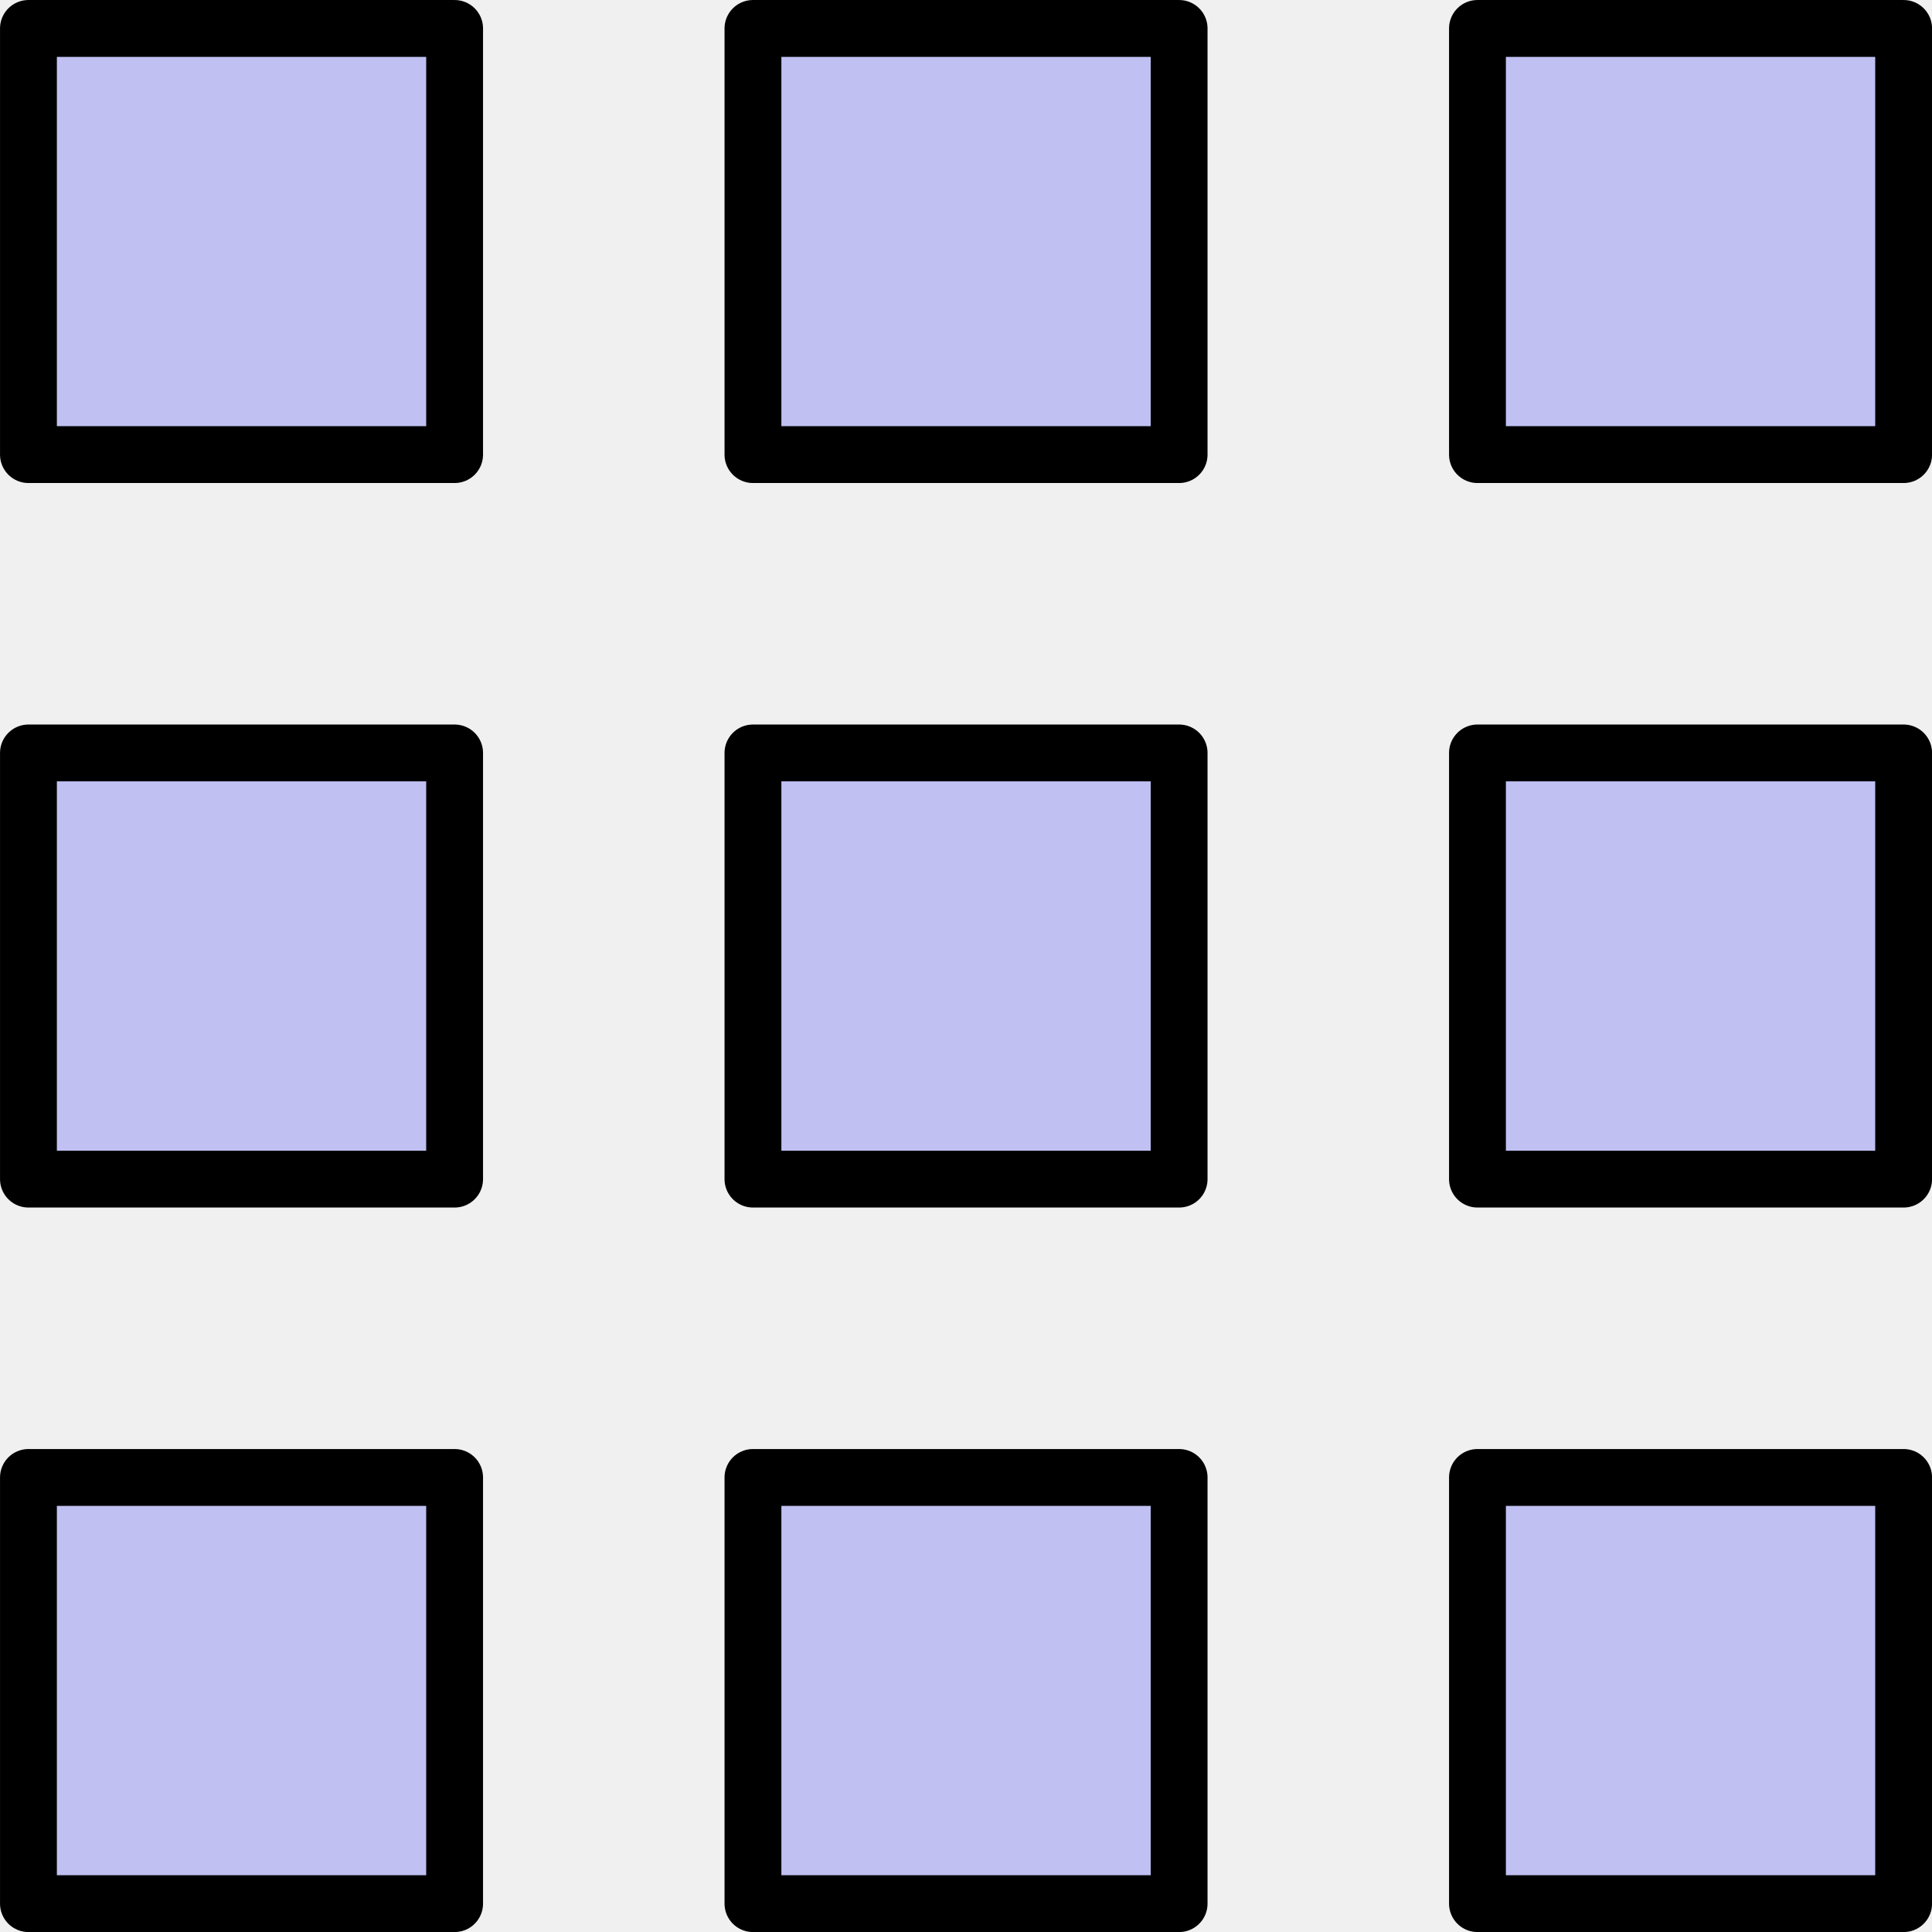
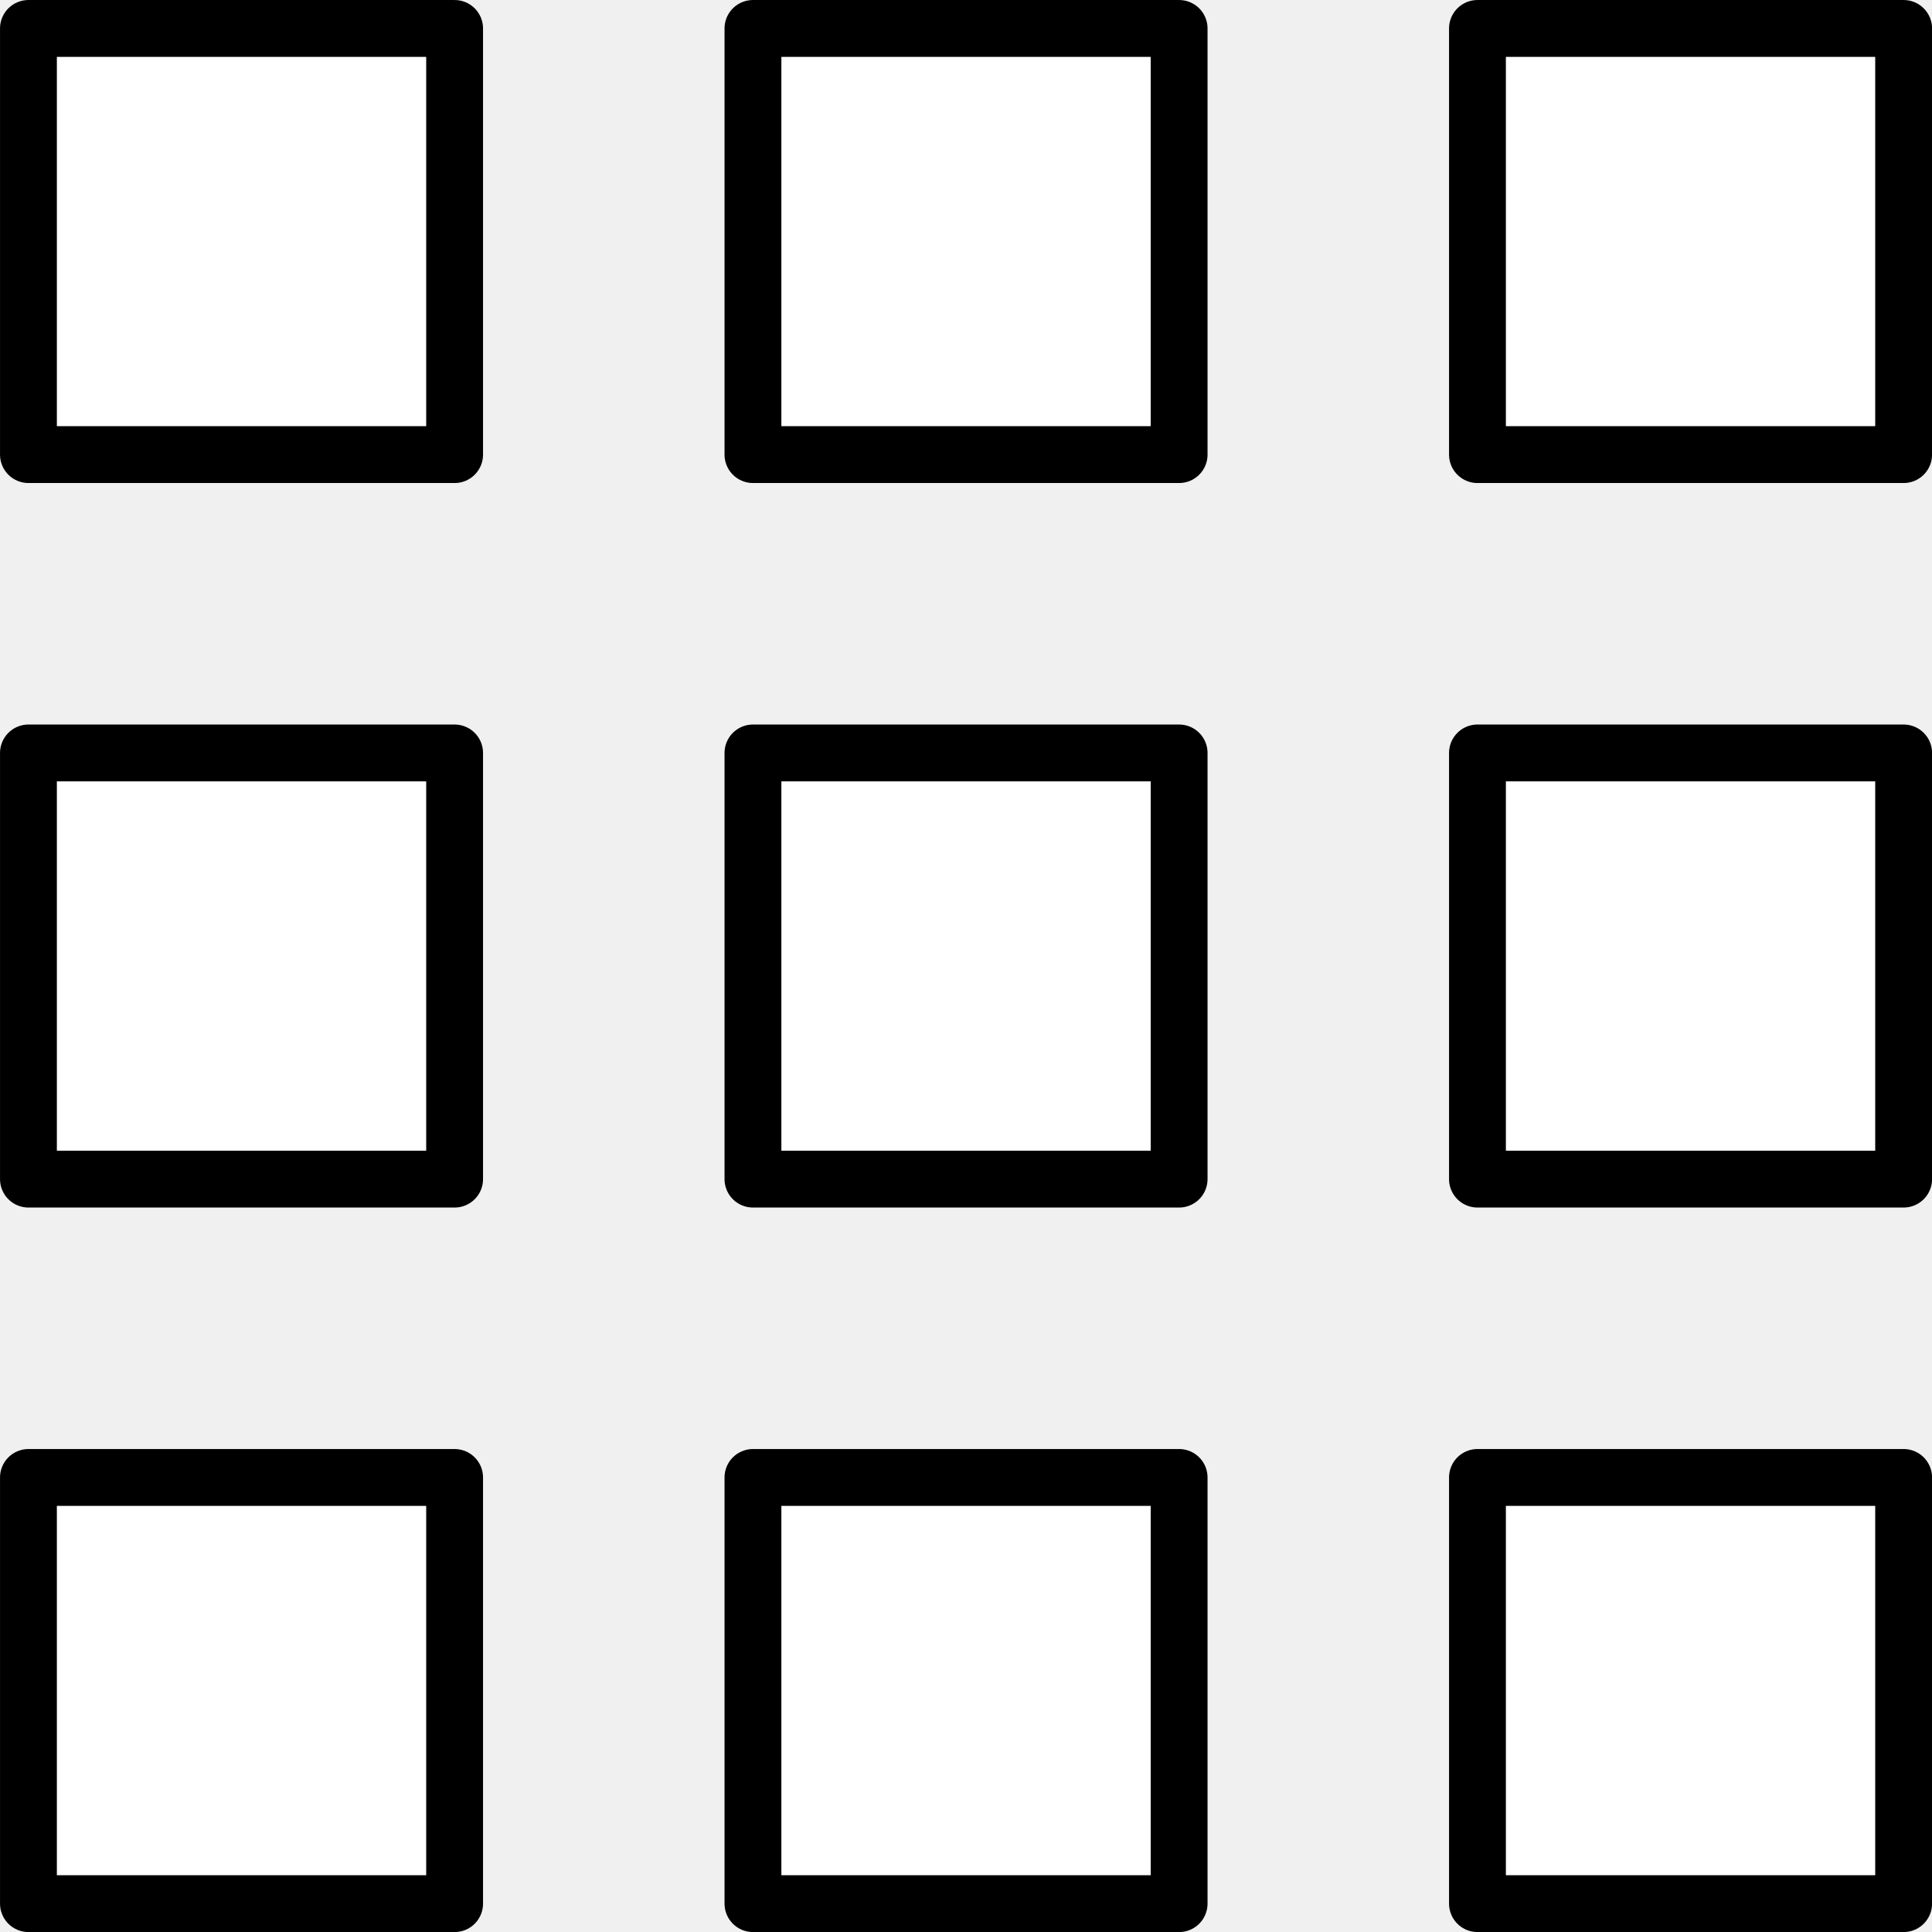
<svg xmlns="http://www.w3.org/2000/svg" version="1.1" width="34pt" height="34pt" viewBox="65.909 87.358 34 34">
  <g id="page1">
    <g transform="matrix(0.996264 0 0 0.996264 65.9094 87.3583)">
-       <path d="M 0.502 33.626L 8.03 33.626L 8.03 26.098L 0.502 26.098L 0.502 33.626Z" fill="#0000ff" opacity="0.2" />
+       <path d="M 0.502 33.626L 8.03 33.626L 8.03 26.098L 0.502 26.098L 0.502 33.626Z" fill="#ffffff" />
    </g>
    <g transform="matrix(0.996264 0 0 0.996264 65.9094 87.3583)">
      <path d="M 0.502 33.626L 8.03 33.626L 8.03 26.098L 0.502 26.098L 0.502 33.626Z" fill="none" stroke="#000000" stroke-linecap="round" stroke-linejoin="round" stroke-miterlimit="10.037" stroke-width="1.004" />
    </g>
    <g transform="matrix(0.996264 0 0 0.996264 65.9094 87.3583)">
-       <path d="M 0.502 20.828L 8.03 20.828L 8.03 13.3L 0.502 13.3L 0.502 20.828Z" fill="#0000ff" opacity="0.2" />
+       <path d="M 0.502 20.828L 8.03 20.828L 8.03 13.3L 0.502 13.3L 0.502 20.828Z" fill="#ffffff" />
    </g>
    <g transform="matrix(0.996264 0 0 0.996264 65.9094 87.3583)">
      <path d="M 0.502 20.828L 8.03 20.828L 8.03 13.3L 0.502 13.3L 0.502 20.828Z" fill="none" stroke="#000000" stroke-linecap="round" stroke-linejoin="round" stroke-miterlimit="10.037" stroke-width="1.004" />
    </g>
    <g transform="matrix(0.996264 0 0 0.996264 65.9094 87.3583)">
-       <path d="M 0.502 8.03L 8.03 8.03L 8.03 0.502L 0.502 0.502L 0.502 8.03Z" fill="#0000ff" opacity="0.2" />
+       <path d="M 0.502 8.03L 8.03 8.03L 8.03 0.502L 0.502 0.502L 0.502 8.03Z" fill="#ffffff" />
    </g>
    <g transform="matrix(0.996264 0 0 0.996264 65.9094 87.3583)">
      <path d="M 0.502 8.03L 8.03 8.03L 8.03 0.502L 0.502 0.502L 0.502 8.03Z" fill="none" stroke="#000000" stroke-linecap="round" stroke-linejoin="round" stroke-miterlimit="10.037" stroke-width="1.004" />
    </g>
    <g transform="matrix(0.996264 0 0 0.996264 65.9094 87.3583)">
-       <path d="M 13.3 33.626L 20.828 33.626L 20.828 26.098L 13.3 26.098L 13.3 33.626Z" fill="#0000ff" opacity="0.2" />
+       <path d="M 13.3 33.626L 20.828 33.626L 20.828 26.098L 13.3 26.098L 13.3 33.626Z" fill="#ffffff" />
    </g>
    <g transform="matrix(0.996264 0 0 0.996264 65.9094 87.3583)">
      <path d="M 13.3 33.626L 20.828 33.626L 20.828 26.098L 13.3 26.098L 13.3 33.626Z" fill="none" stroke="#000000" stroke-linecap="round" stroke-linejoin="round" stroke-miterlimit="10.037" stroke-width="1.004" />
    </g>
    <g transform="matrix(0.996264 0 0 0.996264 65.9094 87.3583)">
-       <path d="M 13.3 20.828L 20.828 20.828L 20.828 13.3L 13.3 13.3L 13.3 20.828Z" fill="#0000ff" opacity="0.2" />
+       <path d="M 13.3 20.828L 20.828 20.828L 20.828 13.3L 13.3 13.3L 13.3 20.828Z" fill="#ffffff" />
    </g>
    <g transform="matrix(0.996264 0 0 0.996264 65.9094 87.3583)">
      <path d="M 13.3 20.828L 20.828 20.828L 20.828 13.3L 13.3 13.3L 13.3 20.828Z" fill="none" stroke="#000000" stroke-linecap="round" stroke-linejoin="round" stroke-miterlimit="10.037" stroke-width="1.004" />
    </g>
    <g transform="matrix(0.996264 0 0 0.996264 65.9094 87.3583)">
-       <path d="M 13.3 8.03L 20.828 8.03L 20.828 0.502L 13.3 0.502L 13.3 8.03Z" fill="#0000ff" opacity="0.2" />
+       <path d="M 13.3 8.03L 20.828 8.03L 20.828 0.502L 13.3 0.502L 13.3 8.03Z" fill="#ffffff" />
    </g>
    <g transform="matrix(0.996264 0 0 0.996264 65.9094 87.3583)">
      <path d="M 13.3 8.03L 20.828 8.03L 20.828 0.502L 13.3 0.502L 13.3 8.03Z" fill="none" stroke="#000000" stroke-linecap="round" stroke-linejoin="round" stroke-miterlimit="10.037" stroke-width="1.004" />
    </g>
    <g transform="matrix(0.996264 0 0 0.996264 65.9094 87.3583)">
-       <path d="M 26.098 33.626L 33.626 33.626L 33.626 26.098L 26.098 26.098L 26.098 33.626Z" fill="#0000ff" opacity="0.2" />
+       <path d="M 26.098 33.626L 33.626 33.626L 33.626 26.098L 26.098 26.098L 26.098 33.626Z" fill="#ffffff" />
    </g>
    <g transform="matrix(0.996264 0 0 0.996264 65.9094 87.3583)">
      <path d="M 26.098 33.626L 33.626 33.626L 33.626 26.098L 26.098 26.098L 26.098 33.626Z" fill="none" stroke="#000000" stroke-linecap="round" stroke-linejoin="round" stroke-miterlimit="10.037" stroke-width="1.004" />
    </g>
    <g transform="matrix(0.996264 0 0 0.996264 65.9094 87.3583)">
-       <path d="M 26.098 20.828L 33.626 20.828L 33.626 13.3L 26.098 13.3L 26.098 20.828Z" fill="#0000ff" opacity="0.2" />
+       <path d="M 26.098 20.828L 33.626 20.828L 33.626 13.3L 26.098 13.3L 26.098 20.828Z" fill="#ffffff" />
    </g>
    <g transform="matrix(0.996264 0 0 0.996264 65.9094 87.3583)">
      <path d="M 26.098 20.828L 33.626 20.828L 33.626 13.3L 26.098 13.3L 26.098 20.828Z" fill="none" stroke="#000000" stroke-linecap="round" stroke-linejoin="round" stroke-miterlimit="10.037" stroke-width="1.004" />
    </g>
    <g transform="matrix(0.996264 0 0 0.996264 65.9094 87.3583)">
-       <path d="M 26.098 8.03L 33.626 8.03L 33.626 0.502L 26.098 0.502L 26.098 8.03Z" fill="#0000ff" opacity="0.2" />
+       <path d="M 26.098 8.03L 33.626 8.03L 33.626 0.502L 26.098 0.502L 26.098 8.03Z" fill="#ffffff" />
    </g>
    <g transform="matrix(0.996264 0 0 0.996264 65.9094 87.3583)">
      <path d="M 26.098 8.03L 33.626 8.03L 33.626 0.502L 26.098 0.502L 26.098 8.03Z" fill="none" stroke="#000000" stroke-linecap="round" stroke-linejoin="round" stroke-miterlimit="10.037" stroke-width="1.004" />
    </g>
  </g>
</svg>
